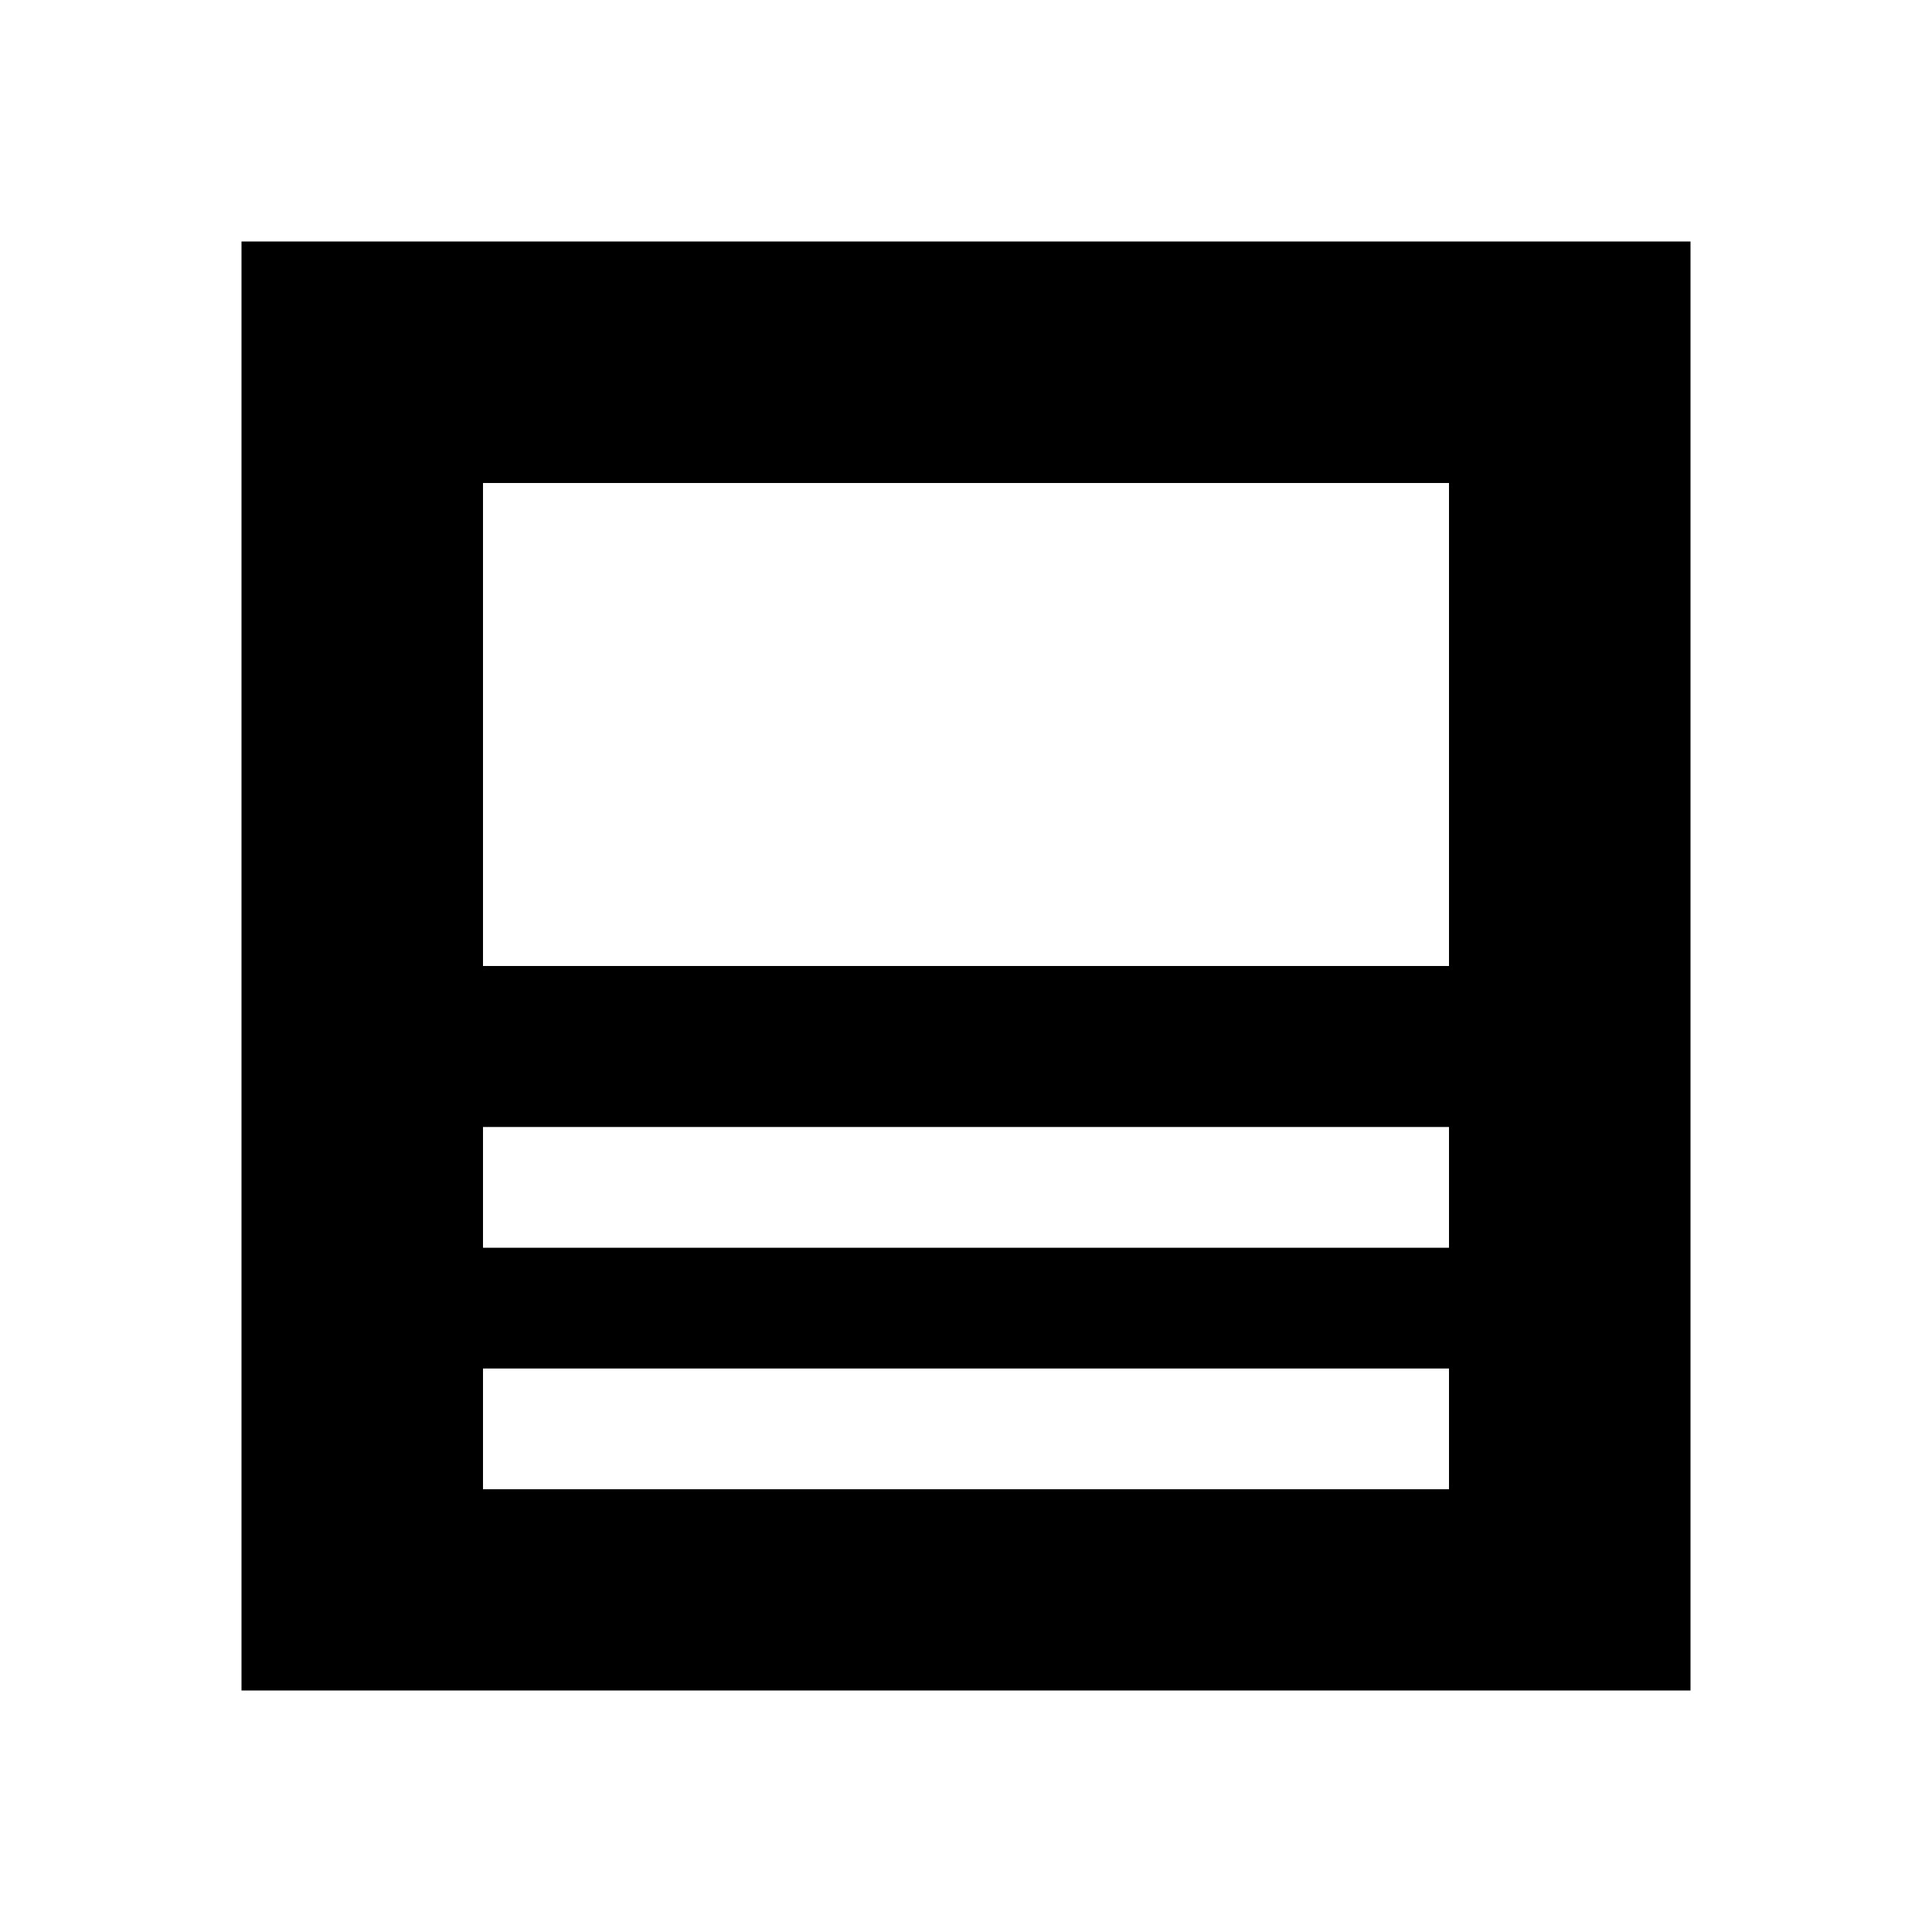
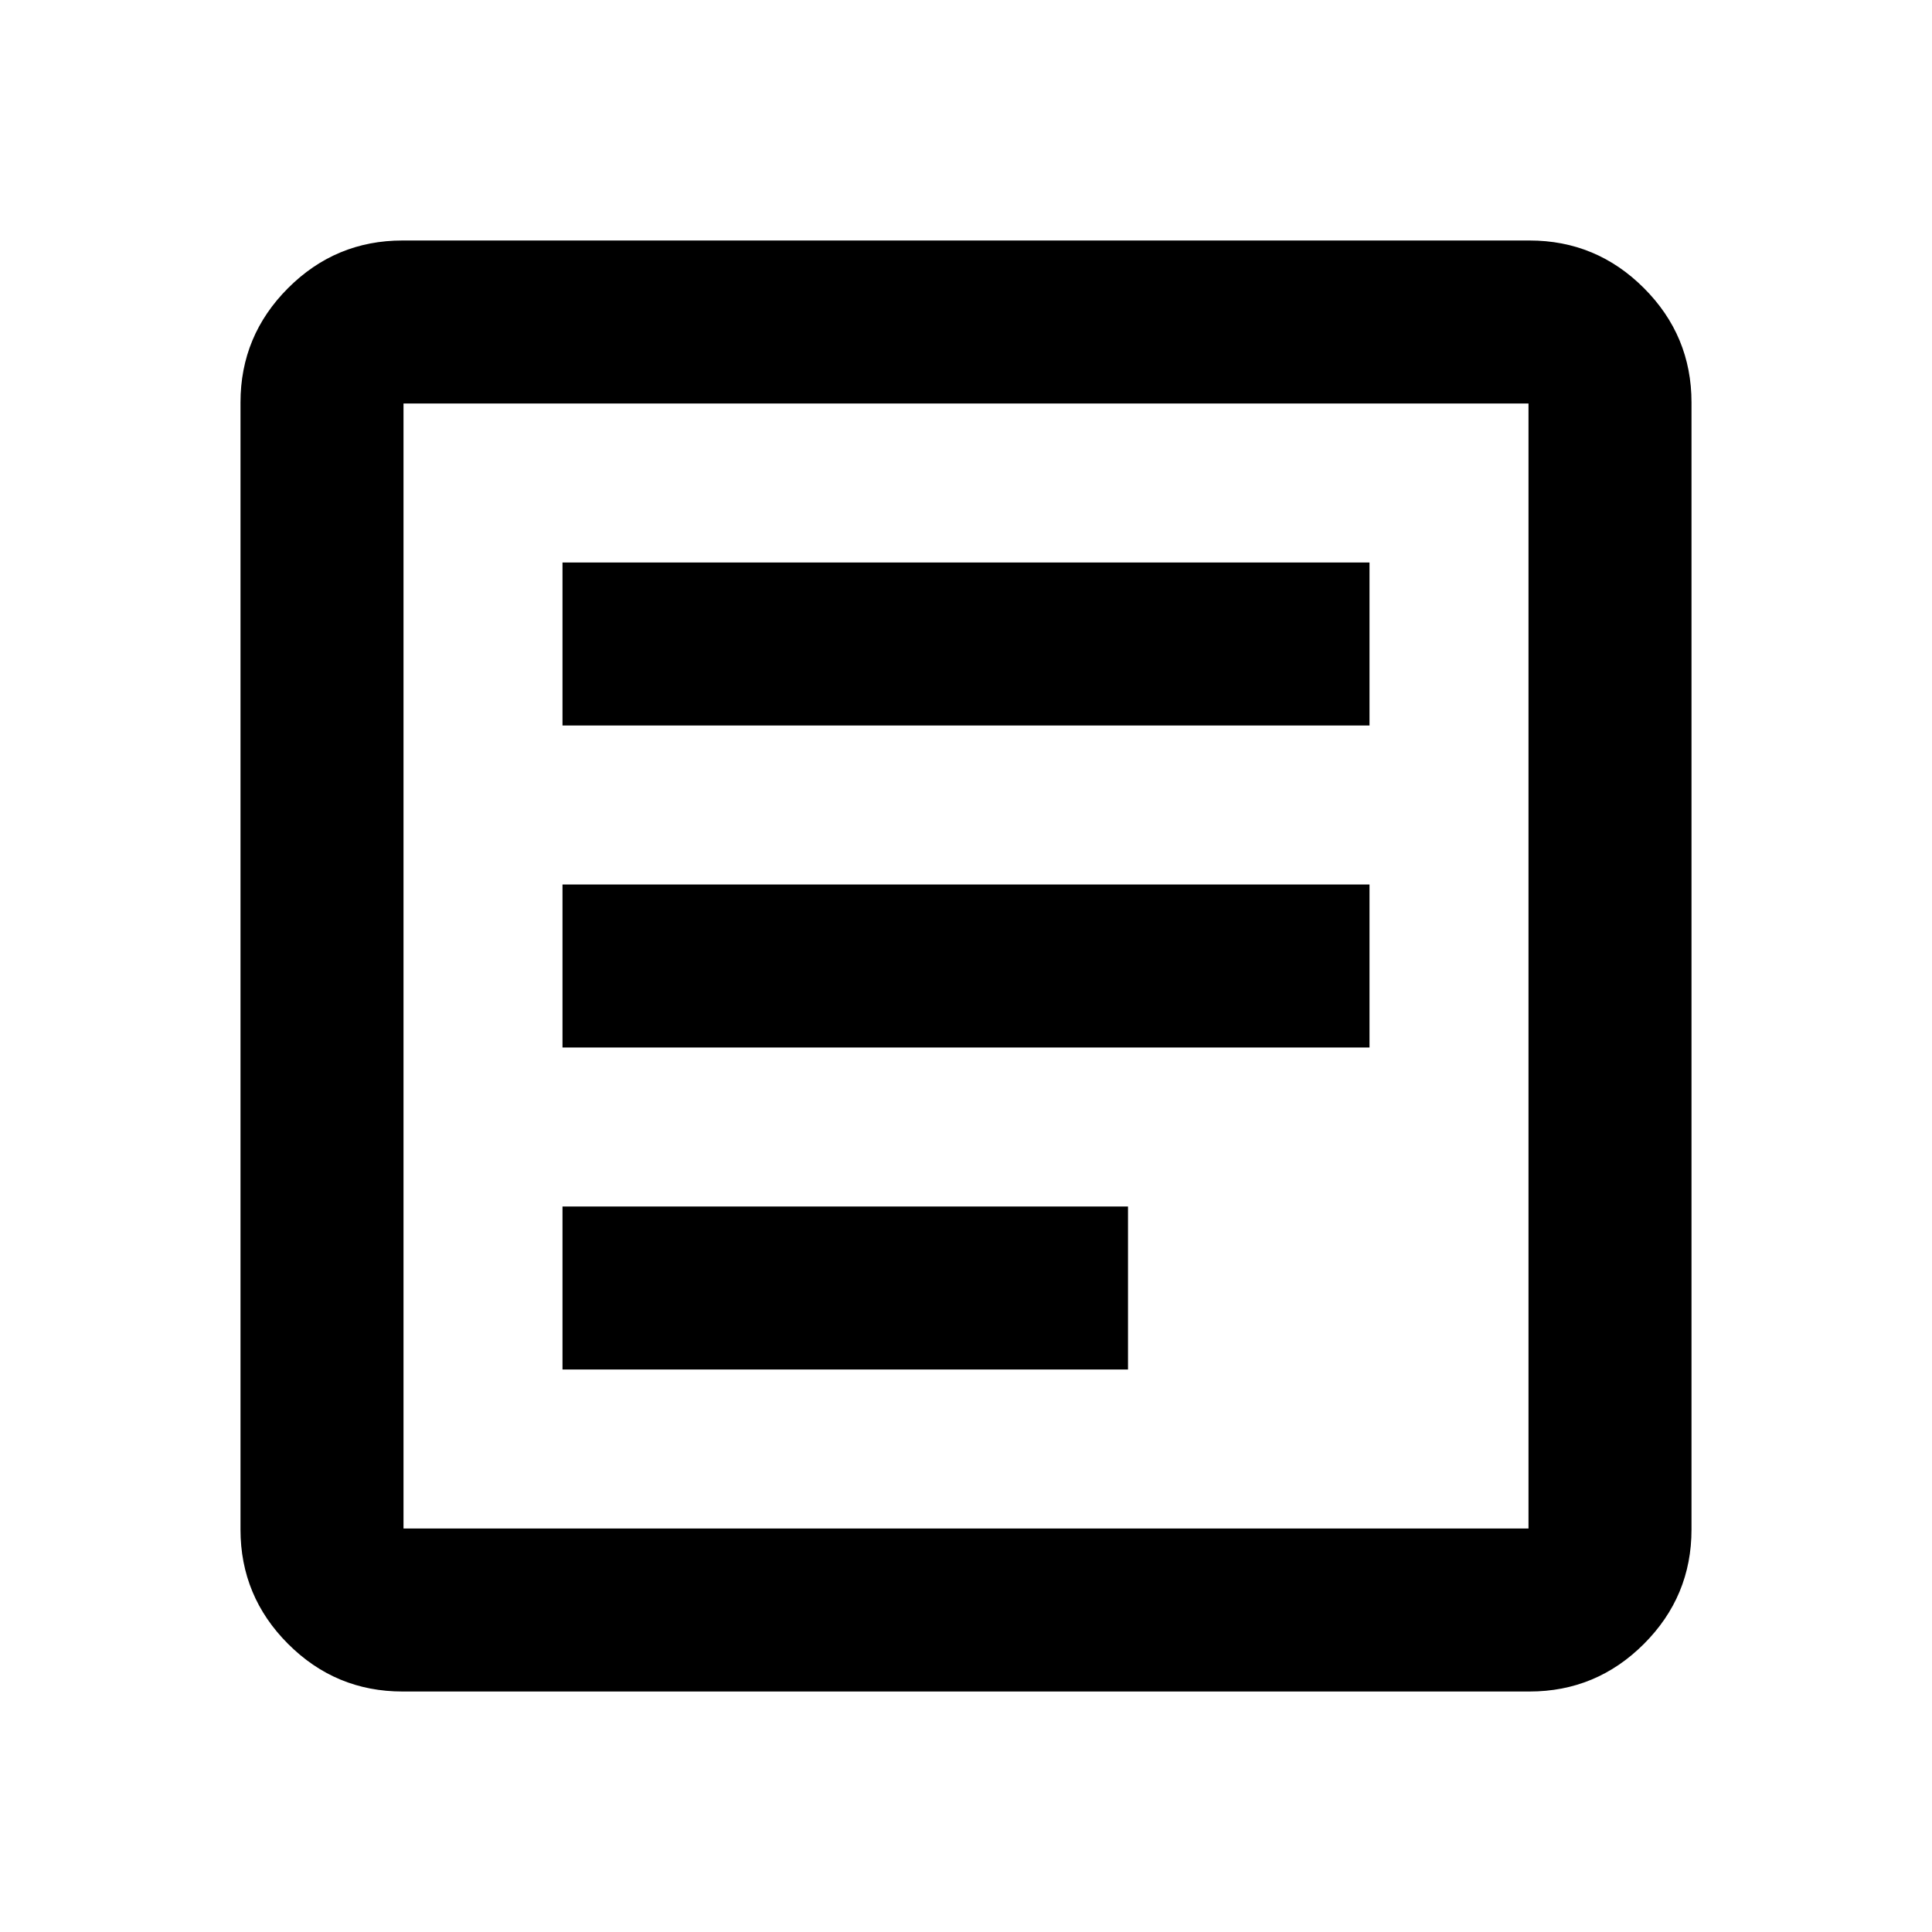
- <svg xmlns="http://www.w3.org/2000/svg" height="24px" viewBox="0 -960 960 960" width="24px" fill="#000000">
-   <path d="M120-120v-720h720v720H120Zm600-160H240v60h480v-60Zm-480-60h480v-60H240v60Zm0-140h480v-240H240v240Zm0 200v60-60Zm0-60v-60 60Zm0-140v-240 240Zm0 80v-80 80Zm0 120v-60 60Z" />
+ <svg xmlns="http://www.w3.org/2000/svg" stroke="#000000" height="24px" viewBox="0 -960 960 960" width="24px" fill="#000000">
+   <path d="M280-280h280v-80H280v80Zm0-160h400v-80H280v80Zm0-160h400v-80H280v80Zm-80 480q-33 0-56.5-23.5T120-200v-560q0-33 23.5-56.5T200-840h560q33 0 56.5 23.5T840-760v560q0 33-23.5 56.5T760-120H200Zm0-80h560v-560H200v560Zm0-560v560-560Z" />
</svg>
